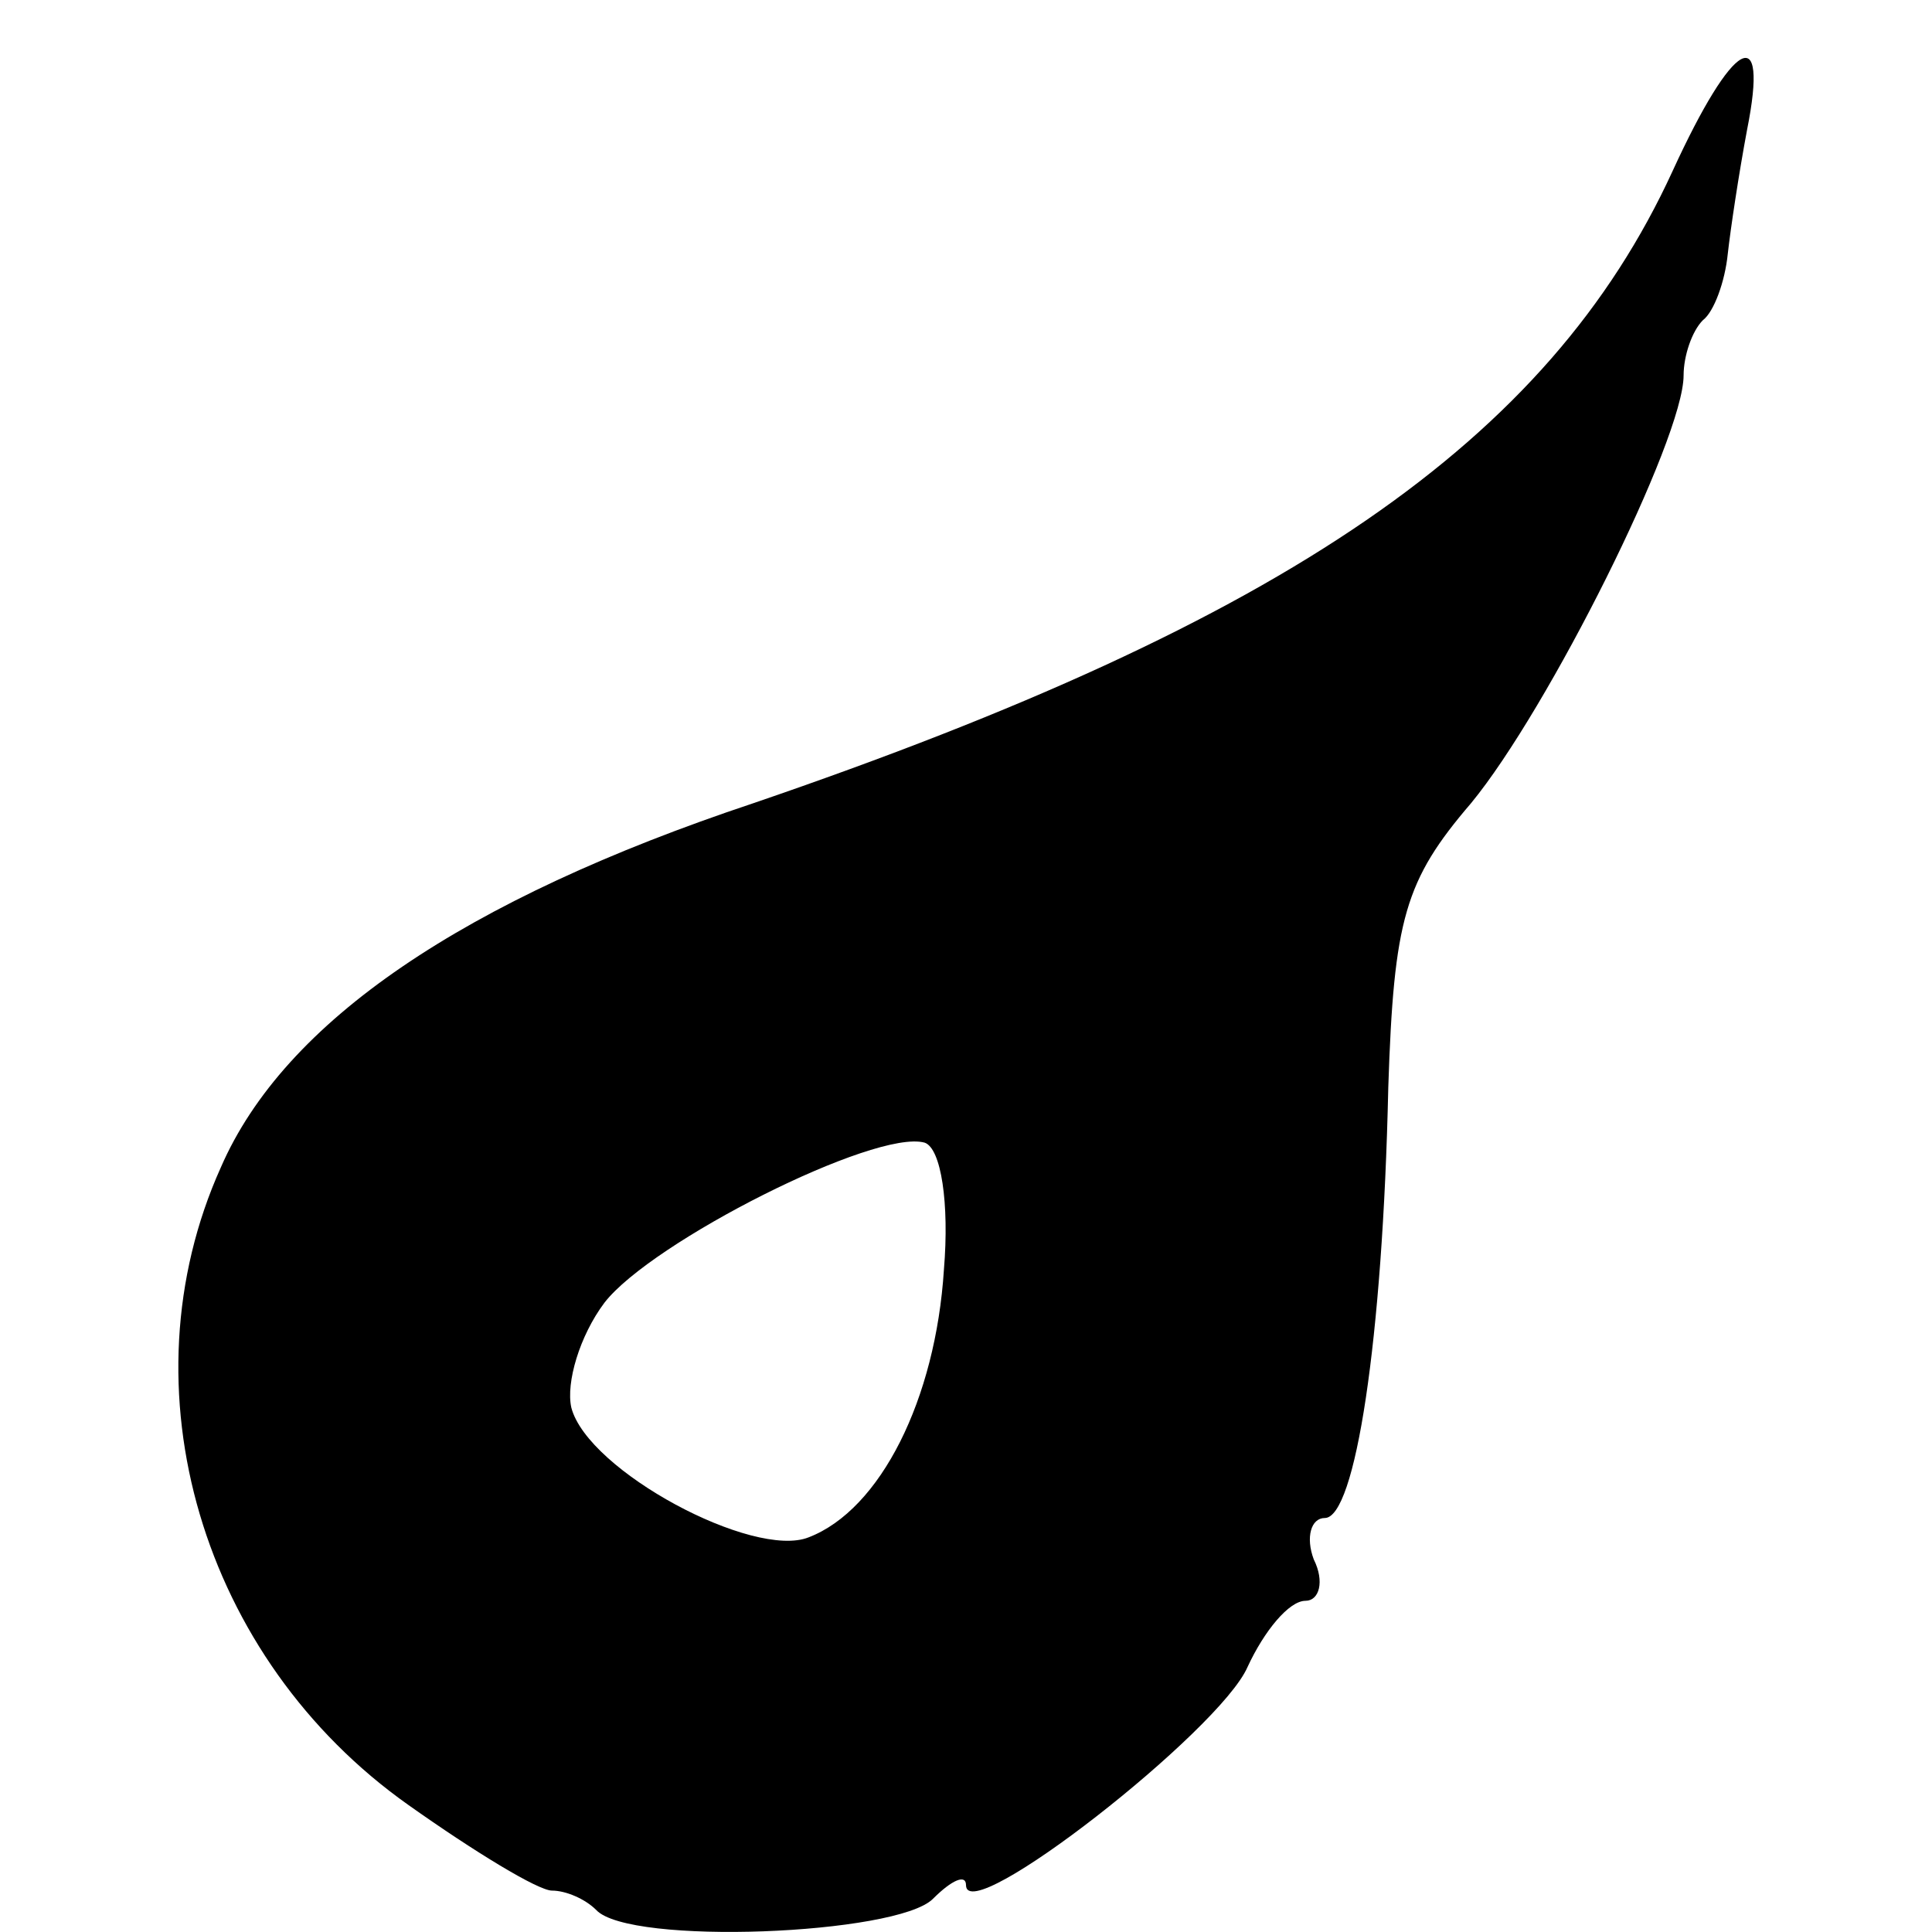
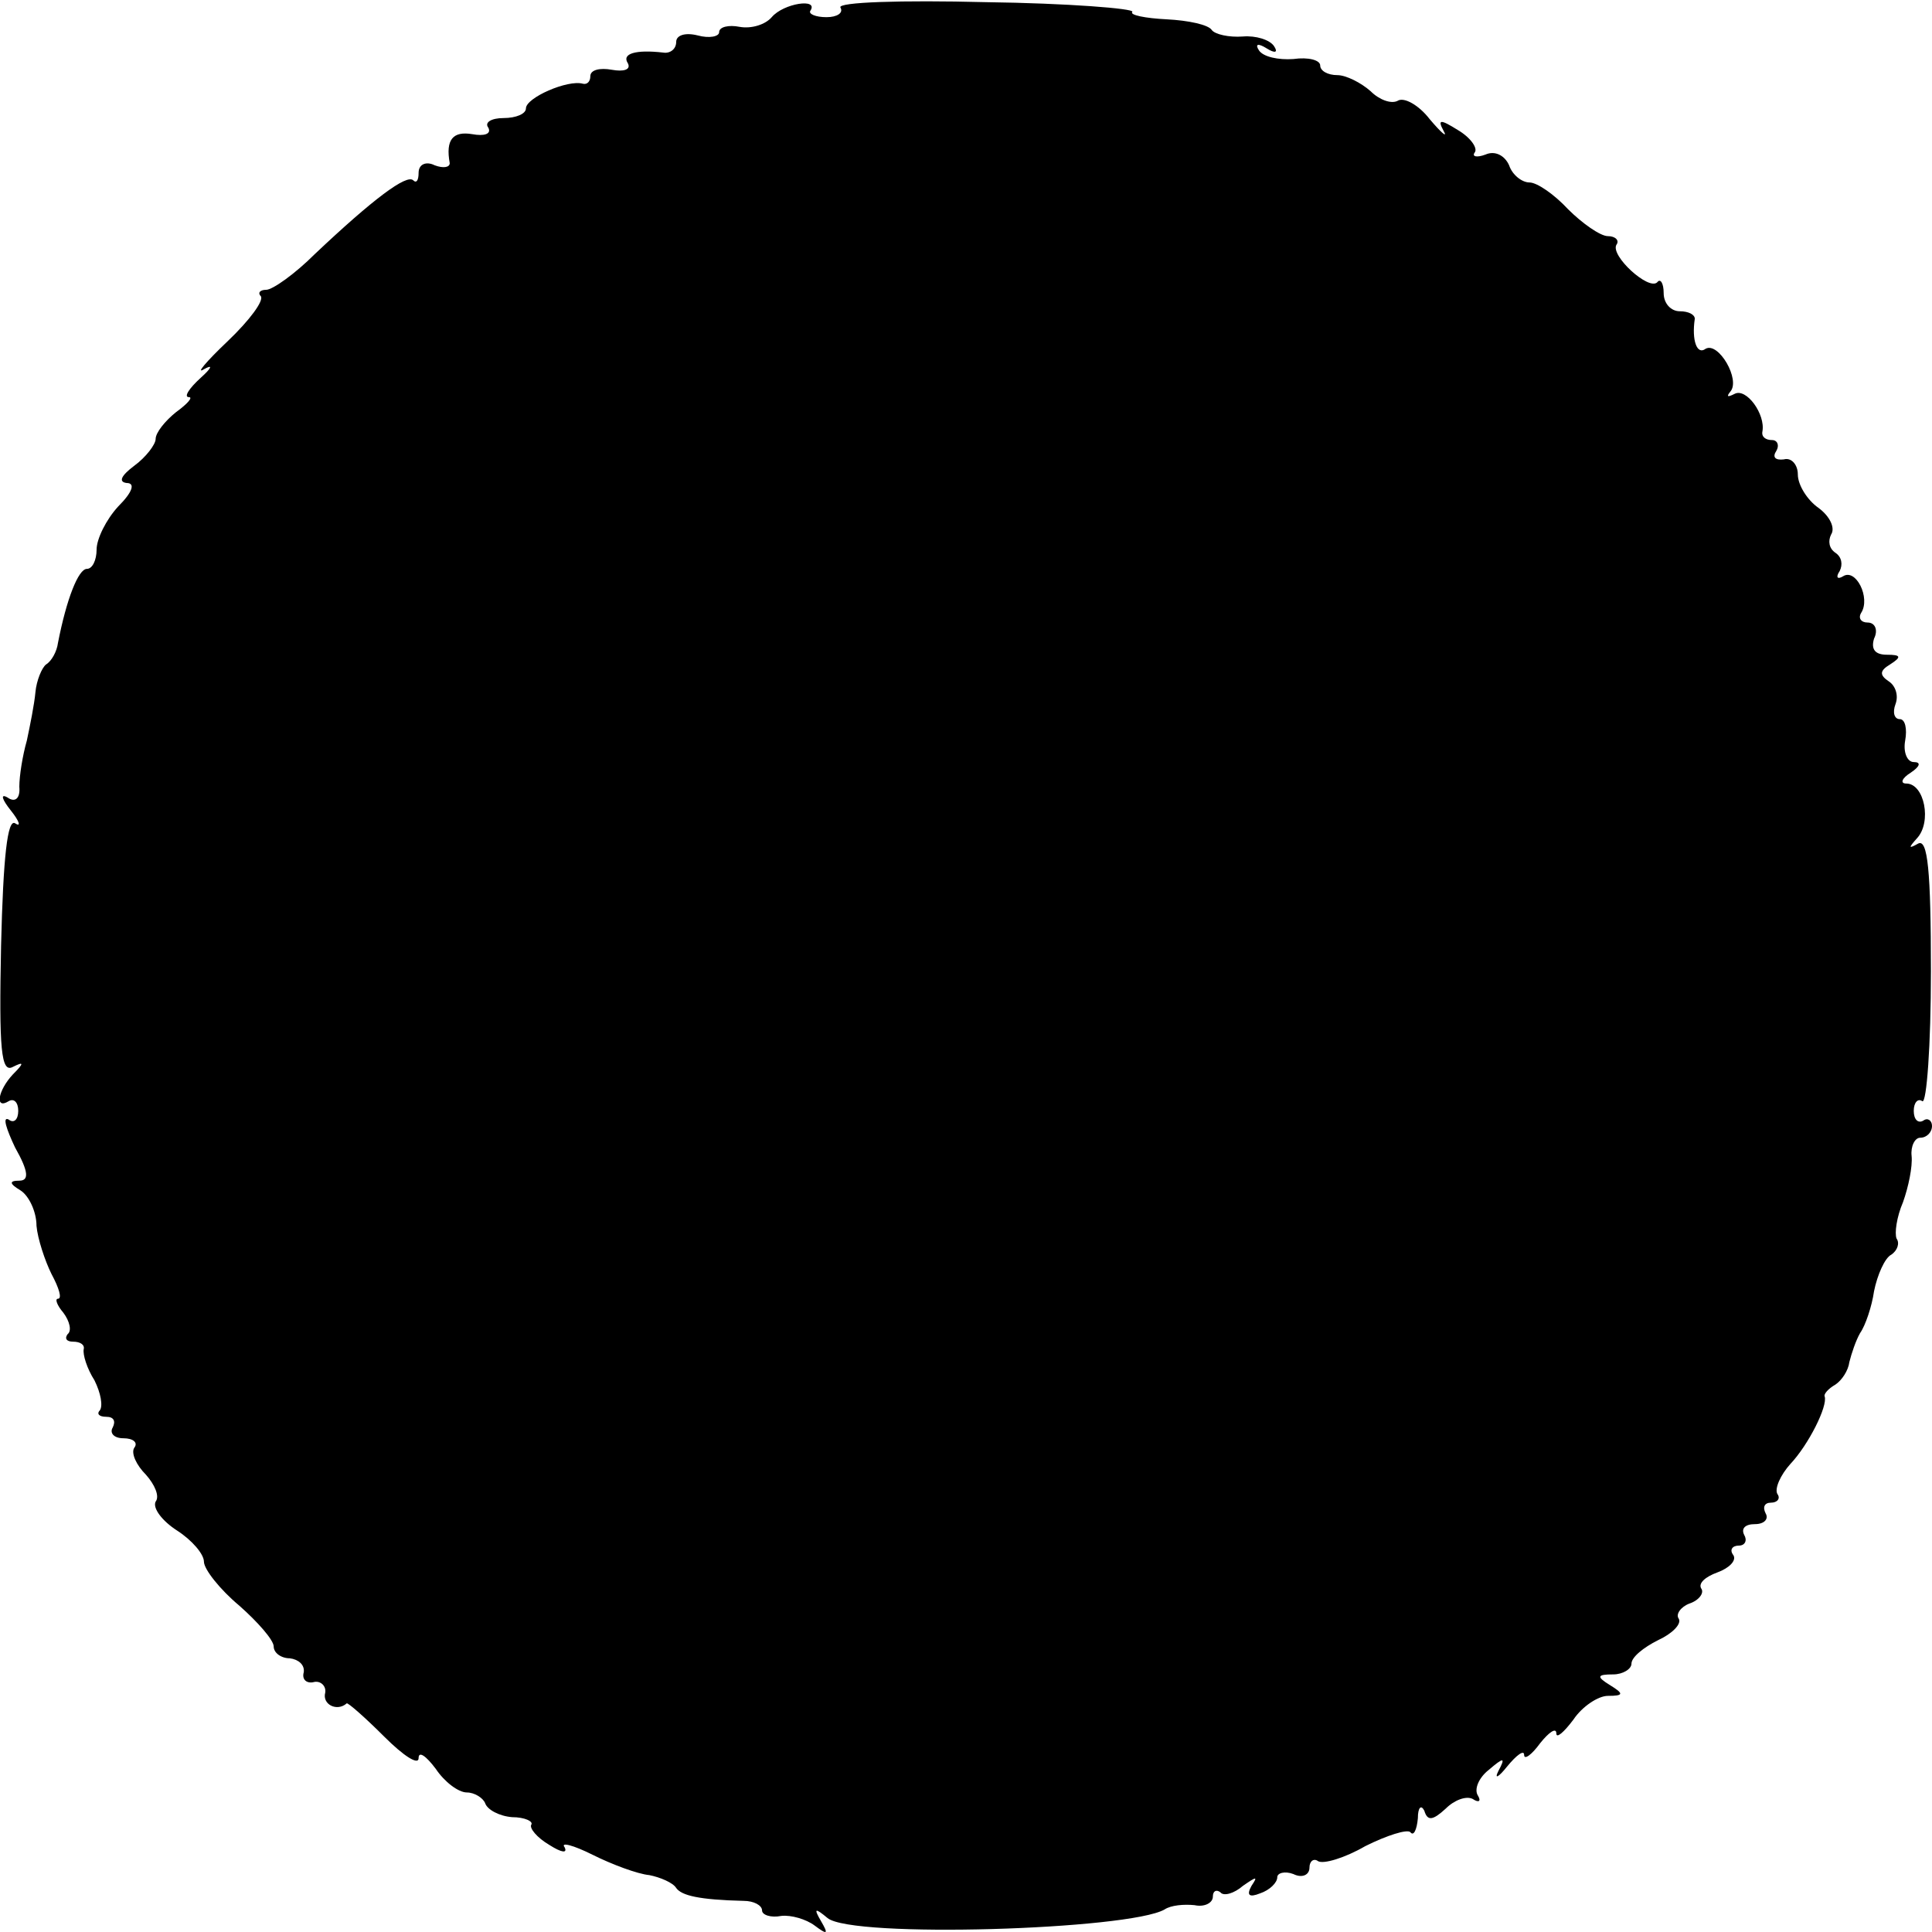
- <svg xmlns="http://www.w3.org/2000/svg" version="1.0" width="70pt" height="70pt" viewBox="0 0 70 70" preserveAspectRatio="xMidYMid meet">
-   <g transform="translate(0,70) scale(0.1,-0.1)" fill="#000000" stroke="none">
-     <path d="M606 638 c-45 -98 -140 -163 -333 -229 -105 -35 -170 -79 -193 -132 -36 -80 -7 -178 68 -231 24 -17 47 -31 52 -31 5 0 12 -3 16 -7 12 -13 109 -9 122 4 7 7 12 9 12 5 0 -16 92 56 102 79 6 13 15 24 21 24 5 0 7 7 3 15 -3 8 -1 15 4 15 11 0 21 64 23 156 2 61 6 75 30 103 28 34 77 132 77 155 0 7 3 16 7 20 4 3 8 14 9 24 1 9 4 29 7 45 8 40 -5 33 -27 -15z m-264 -398 c-3 -47 -23 -87 -49 -97 -20 -8 -80 24 -86 47 -2 9 3 26 12 38 17 22 98 63 116 58 6 -2 9 -22 7 -46z" />
+ <svg xmlns="http://www.w3.org/2000/svg" version="1.0" width="180pt" height="180pt" viewBox="0 0 180 180" preserveAspectRatio="xMidYMid meet">
+   <g transform="translate(0,180) scale(0.1,-0.1)" fill="#000000" stroke="none">
+     <path d="M719 1784 c-6 -7 -19 -11 -30 -9 -10 2 -19 0 -19 -5 0 -4 -9 -6 -20 -3 -12 3 -20 0 -20 -6 0 -7 -6 -11 -12 -10 -26 3 -39 -1 -33 -10 3 -6 -4 -8 -15 -6 -11 2 -20 0 -20 -6 0 -5 -3 -8 -7 -7 -14 4 -53 -13 -53 -23 0 -5 -9 -9 -21 -9 -11 0 -18 -4 -14 -9 3 -6 -4 -8 -15 -6 -18 3 -25 -5 -21 -27 0 -4 -6 -5 -14 -2 -8 4 -15 1 -15 -7 0 -7 -2 -10 -5 -7 -6 6 -37 -17 -92 -69 -18 -18 -39 -33 -45 -33 -6 0 -8 -3 -5 -6 3 -4 -10 -22 -31 -42 -20 -19 -30 -31 -22 -26 9 5 7 1 -3 -8 -11 -10 -16 -18 -11 -18 4 0 -1 -6 -12 -14 -10 -8 -19 -19 -19 -25 0 -5 -9 -17 -20 -25 -12 -9 -15 -15 -7 -16 8 0 6 -8 -8 -22 -11 -12 -20 -30 -20 -40 0 -10 -4 -18 -9 -18 -8 0 -19 -28 -27 -69 -1 -8 -6 -17 -11 -20 -4 -3 -9 -15 -10 -26 -1 -11 -5 -31 -8 -45 -4 -14 -7 -33 -7 -43 1 -11 -4 -15 -11 -10 -7 4 -5 -2 3 -12 8 -10 10 -16 4 -12 -7 4 -11 -31 -13 -114 -2 -97 0 -119 11 -113 10 5 11 4 0 -7 -14 -15 -17 -33 -4 -25 5 3 9 -1 9 -9 0 -8 -4 -12 -9 -8 -6 3 -2 -9 6 -26 13 -23 13 -31 4 -31 -10 0 -9 -3 1 -9 8 -5 15 -20 15 -33 1 -12 8 -33 14 -45 7 -13 10 -23 6 -23 -3 0 -1 -6 5 -13 6 -8 8 -17 4 -20 -3 -4 -1 -7 5 -7 7 0 11 -3 10 -7 -1 -5 3 -18 10 -29 6 -12 8 -24 5 -28 -3 -3 -1 -6 6 -6 7 0 9 -4 6 -10 -3 -5 1 -10 10 -10 9 0 14 -4 10 -9 -3 -5 2 -16 11 -25 8 -9 13 -20 9 -25 -3 -6 6 -18 20 -27 14 -9 25 -22 25 -29 0 -7 15 -26 33 -41 17 -15 32 -32 32 -38 0 -6 7 -11 15 -11 8 -1 14 -6 13 -13 -2 -7 3 -11 10 -9 6 1 11 -4 10 -10 -3 -11 11 -18 20 -10 1 1 17 -13 35 -31 18 -18 32 -27 32 -20 0 7 7 2 16 -10 8 -12 21 -22 29 -22 7 0 15 -5 17 -10 2 -6 13 -12 25 -13 12 0 20 -4 18 -7 -2 -3 5 -12 17 -19 11 -7 17 -8 14 -2 -4 5 8 2 26 -7 18 -9 42 -18 53 -19 10 -2 22 -7 25 -12 5 -7 21 -11 63 -12 9 0 17 -4 17 -9 0 -4 8 -7 18 -5 9 1 23 -3 31 -9 12 -9 13 -8 6 4 -7 12 -6 13 6 3 23 -19 281 -11 314 8 6 4 18 5 28 4 9 -2 17 2 17 8 0 5 3 7 7 4 3 -4 13 -1 21 6 13 9 14 9 8 0 -5 -9 -2 -11 8 -7 9 3 16 10 16 15 0 4 7 6 15 3 8 -4 15 -1 15 6 0 6 4 9 8 6 5 -3 25 3 44 14 20 10 39 16 42 13 3 -4 6 2 7 13 0 10 3 13 6 7 3 -10 8 -9 20 2 8 8 19 12 25 9 6 -4 8 -2 5 3 -4 6 1 17 10 24 14 12 16 12 9 -1 -4 -8 0 -6 8 4 9 11 16 16 16 11 0 -5 7 0 15 11 8 10 15 15 15 9 0 -5 7 1 16 13 8 12 23 22 32 22 15 0 15 2 2 10 -13 8 -12 10 3 10 9 0 17 5 17 10 0 6 11 15 25 22 13 6 22 15 19 20 -3 4 2 11 10 14 9 3 14 10 11 14 -3 5 4 11 15 15 11 4 18 11 15 16 -4 5 -1 9 5 9 6 0 8 5 5 10 -3 6 1 10 10 10 9 0 13 5 10 10 -3 6 -1 10 5 10 6 0 9 4 6 8 -3 5 3 18 12 28 17 18 35 54 32 63 -1 2 3 7 10 11 6 4 12 13 13 21 2 8 6 20 10 27 5 7 11 25 13 39 3 15 10 31 16 34 6 4 8 11 5 15 -2 5 0 20 6 34 5 14 9 33 8 43 -1 9 3 17 8 17 6 0 11 5 11 11 0 5 -4 8 -8 5 -5 -3 -9 1 -9 9 0 8 4 12 8 9 4 -2 8 52 8 121 0 94 -3 124 -12 119 -9 -5 -9 -4 -1 5 14 15 7 51 -10 51 -6 0 -4 5 4 10 9 6 10 10 3 10 -6 0 -10 9 -8 20 2 11 0 20 -5 20 -5 0 -7 6 -4 14 3 8 0 17 -6 21 -9 6 -9 10 1 16 11 7 10 9 -3 9 -11 0 -15 5 -12 15 4 8 1 15 -6 15 -6 0 -9 4 -6 9 9 14 -5 42 -17 34 -5 -3 -7 -1 -3 5 3 6 2 13 -4 17 -6 4 -7 11 -4 17 4 6 -1 17 -12 25 -10 7 -19 21 -19 31 0 9 -6 16 -13 14 -8 -1 -11 2 -7 8 3 5 1 10 -4 10 -6 0 -10 3 -9 8 3 16 -15 41 -26 35 -6 -3 -8 -3 -4 2 10 11 -11 47 -23 40 -8 -6 -13 8 -10 28 0 4 -6 7 -14 7 -8 0 -15 7 -15 17 0 9 -3 14 -6 10 -8 -8 -44 25 -38 35 3 4 -1 8 -8 8 -7 0 -24 12 -37 25 -13 14 -29 25 -36 25 -7 0 -16 7 -19 16 -4 9 -13 14 -22 10 -8 -3 -13 -2 -10 2 3 4 -4 14 -16 21 -16 10 -19 10 -13 -1 4 -7 -2 -2 -13 11 -10 13 -24 21 -30 17 -6 -3 -17 1 -25 9 -9 8 -23 15 -31 15 -9 0 -16 4 -16 9 0 5 -11 8 -25 6 -14 -1 -28 2 -32 8 -4 6 -1 7 7 2 8 -5 11 -4 7 2 -4 6 -17 10 -29 9 -13 -1 -26 2 -29 6 -3 5 -22 9 -42 10 -20 1 -35 4 -32 7 2 3 -60 8 -137 9 -78 2 -138 0 -135 -5 3 -5 -3 -9 -13 -9 -10 0 -17 3 -15 6 8 12 -25 7 -36 -6z" />
  </g>
</svg>
